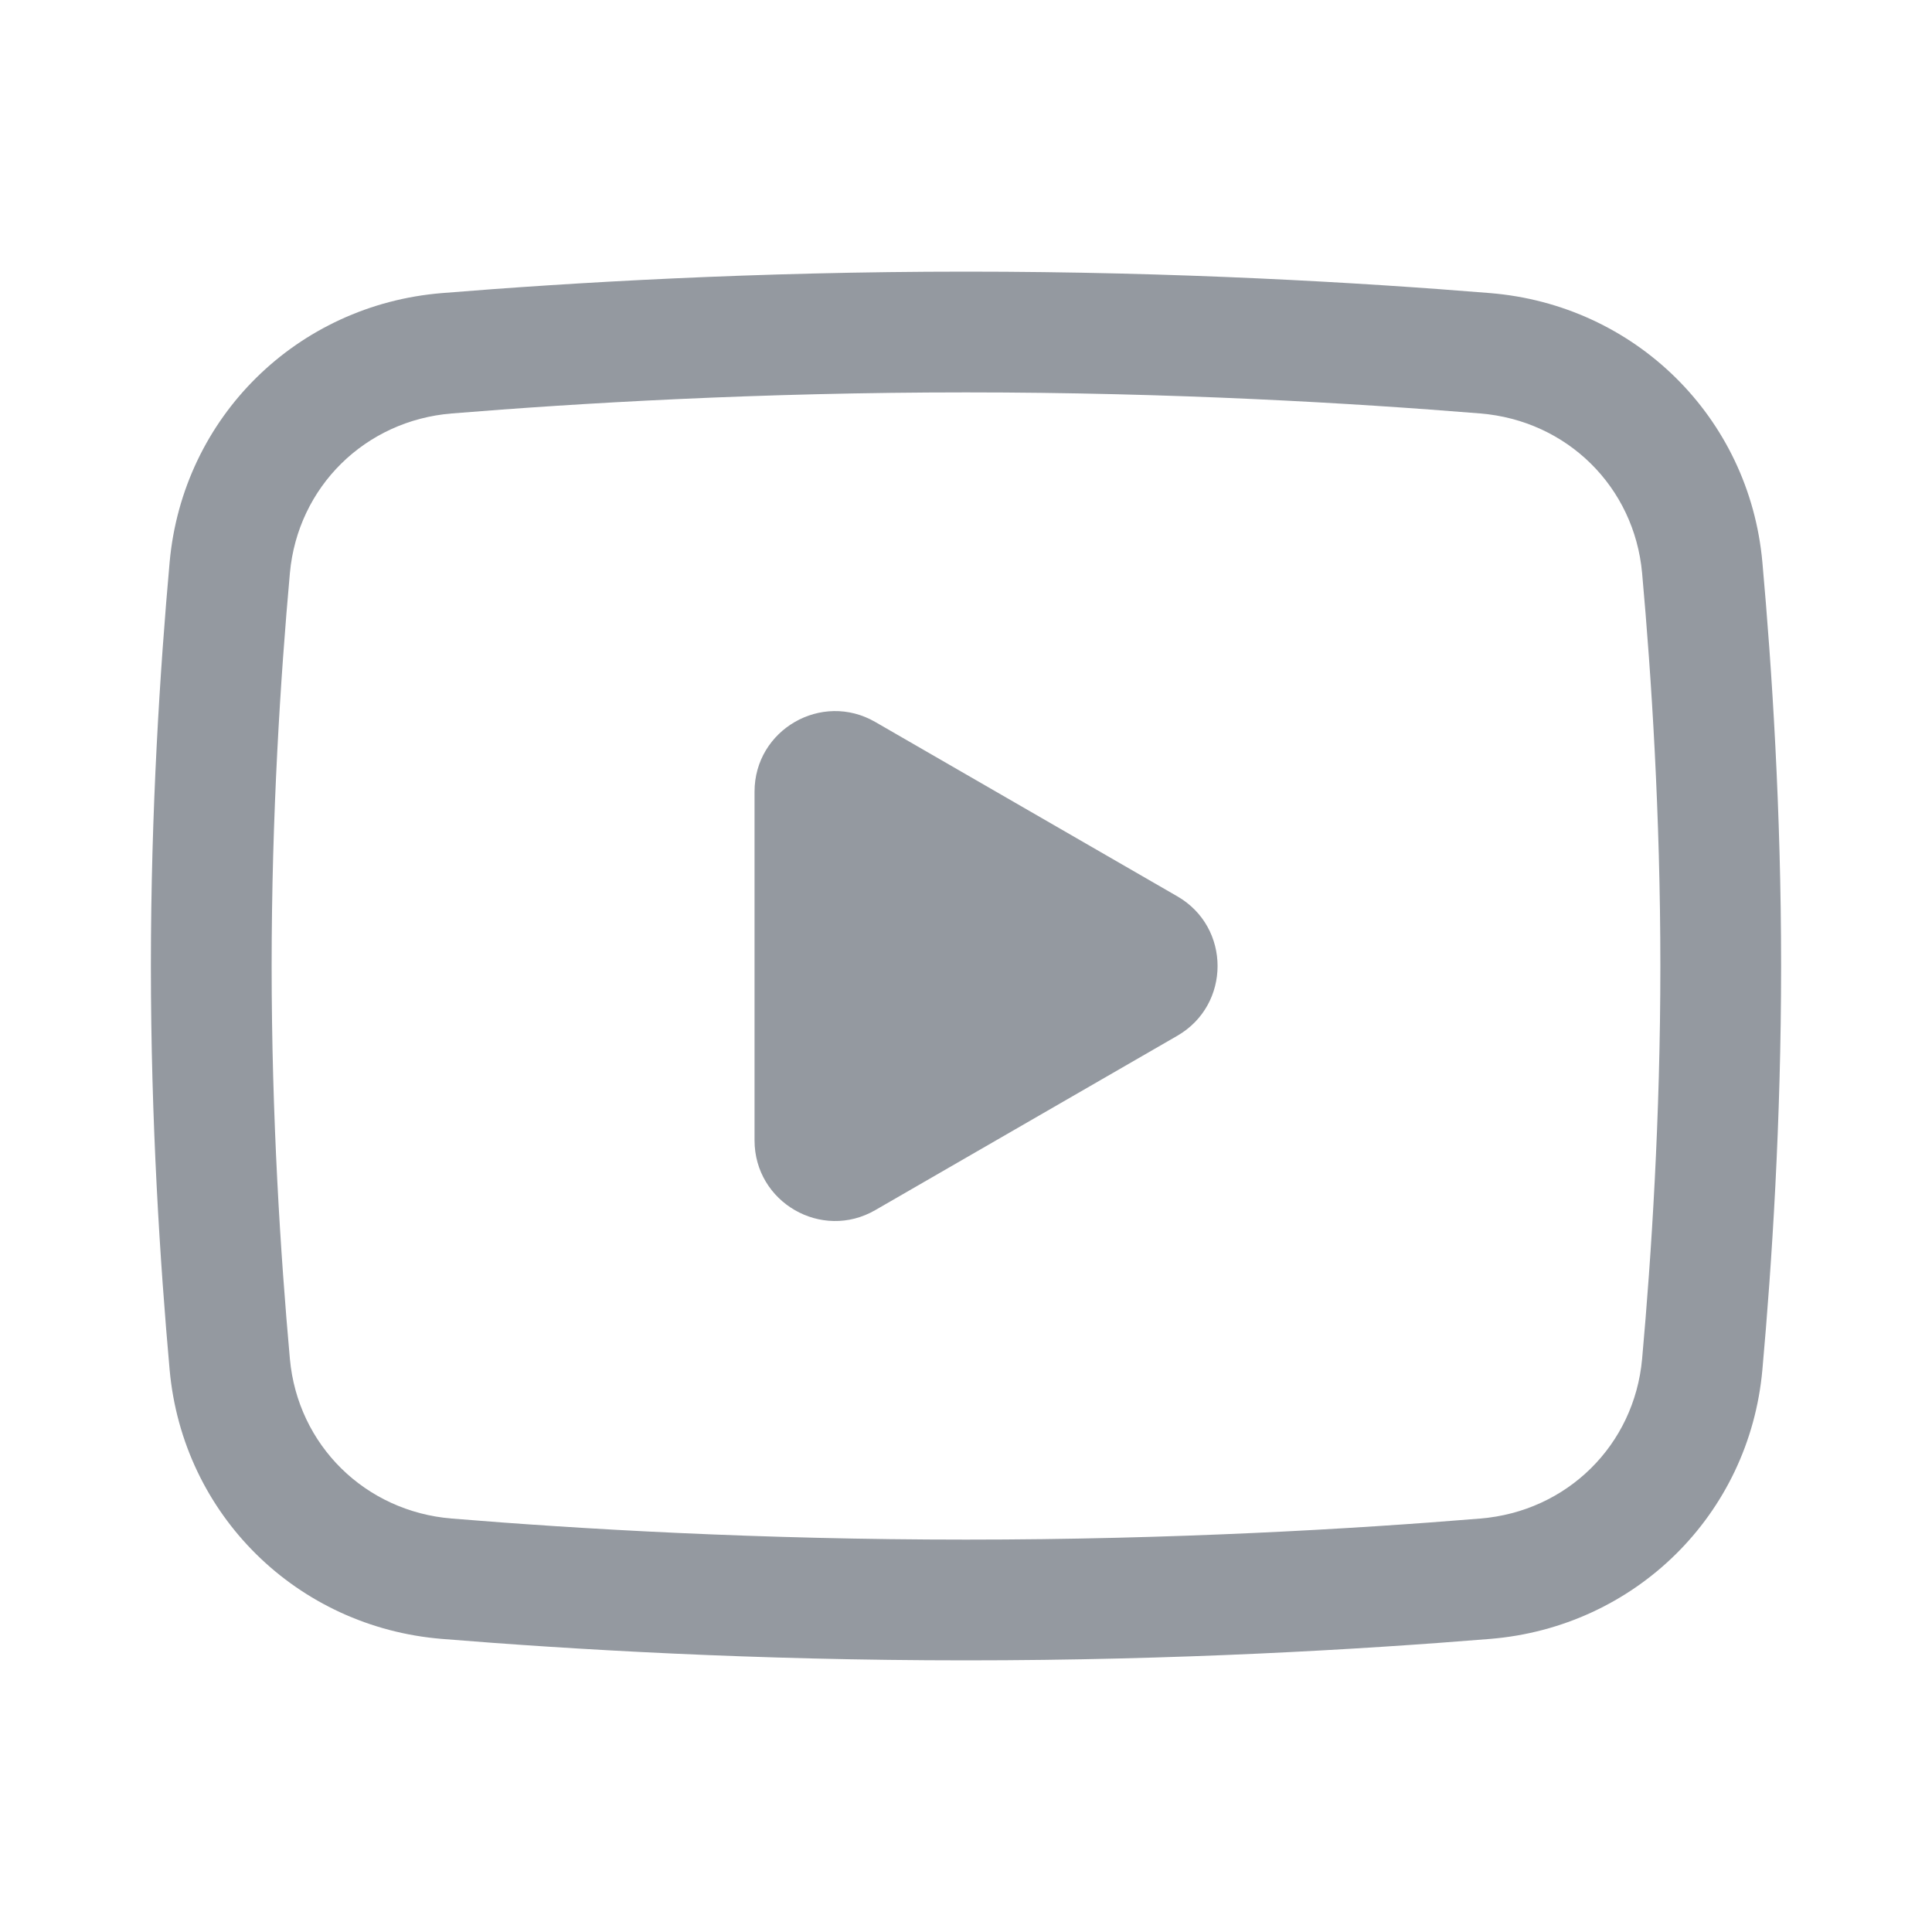
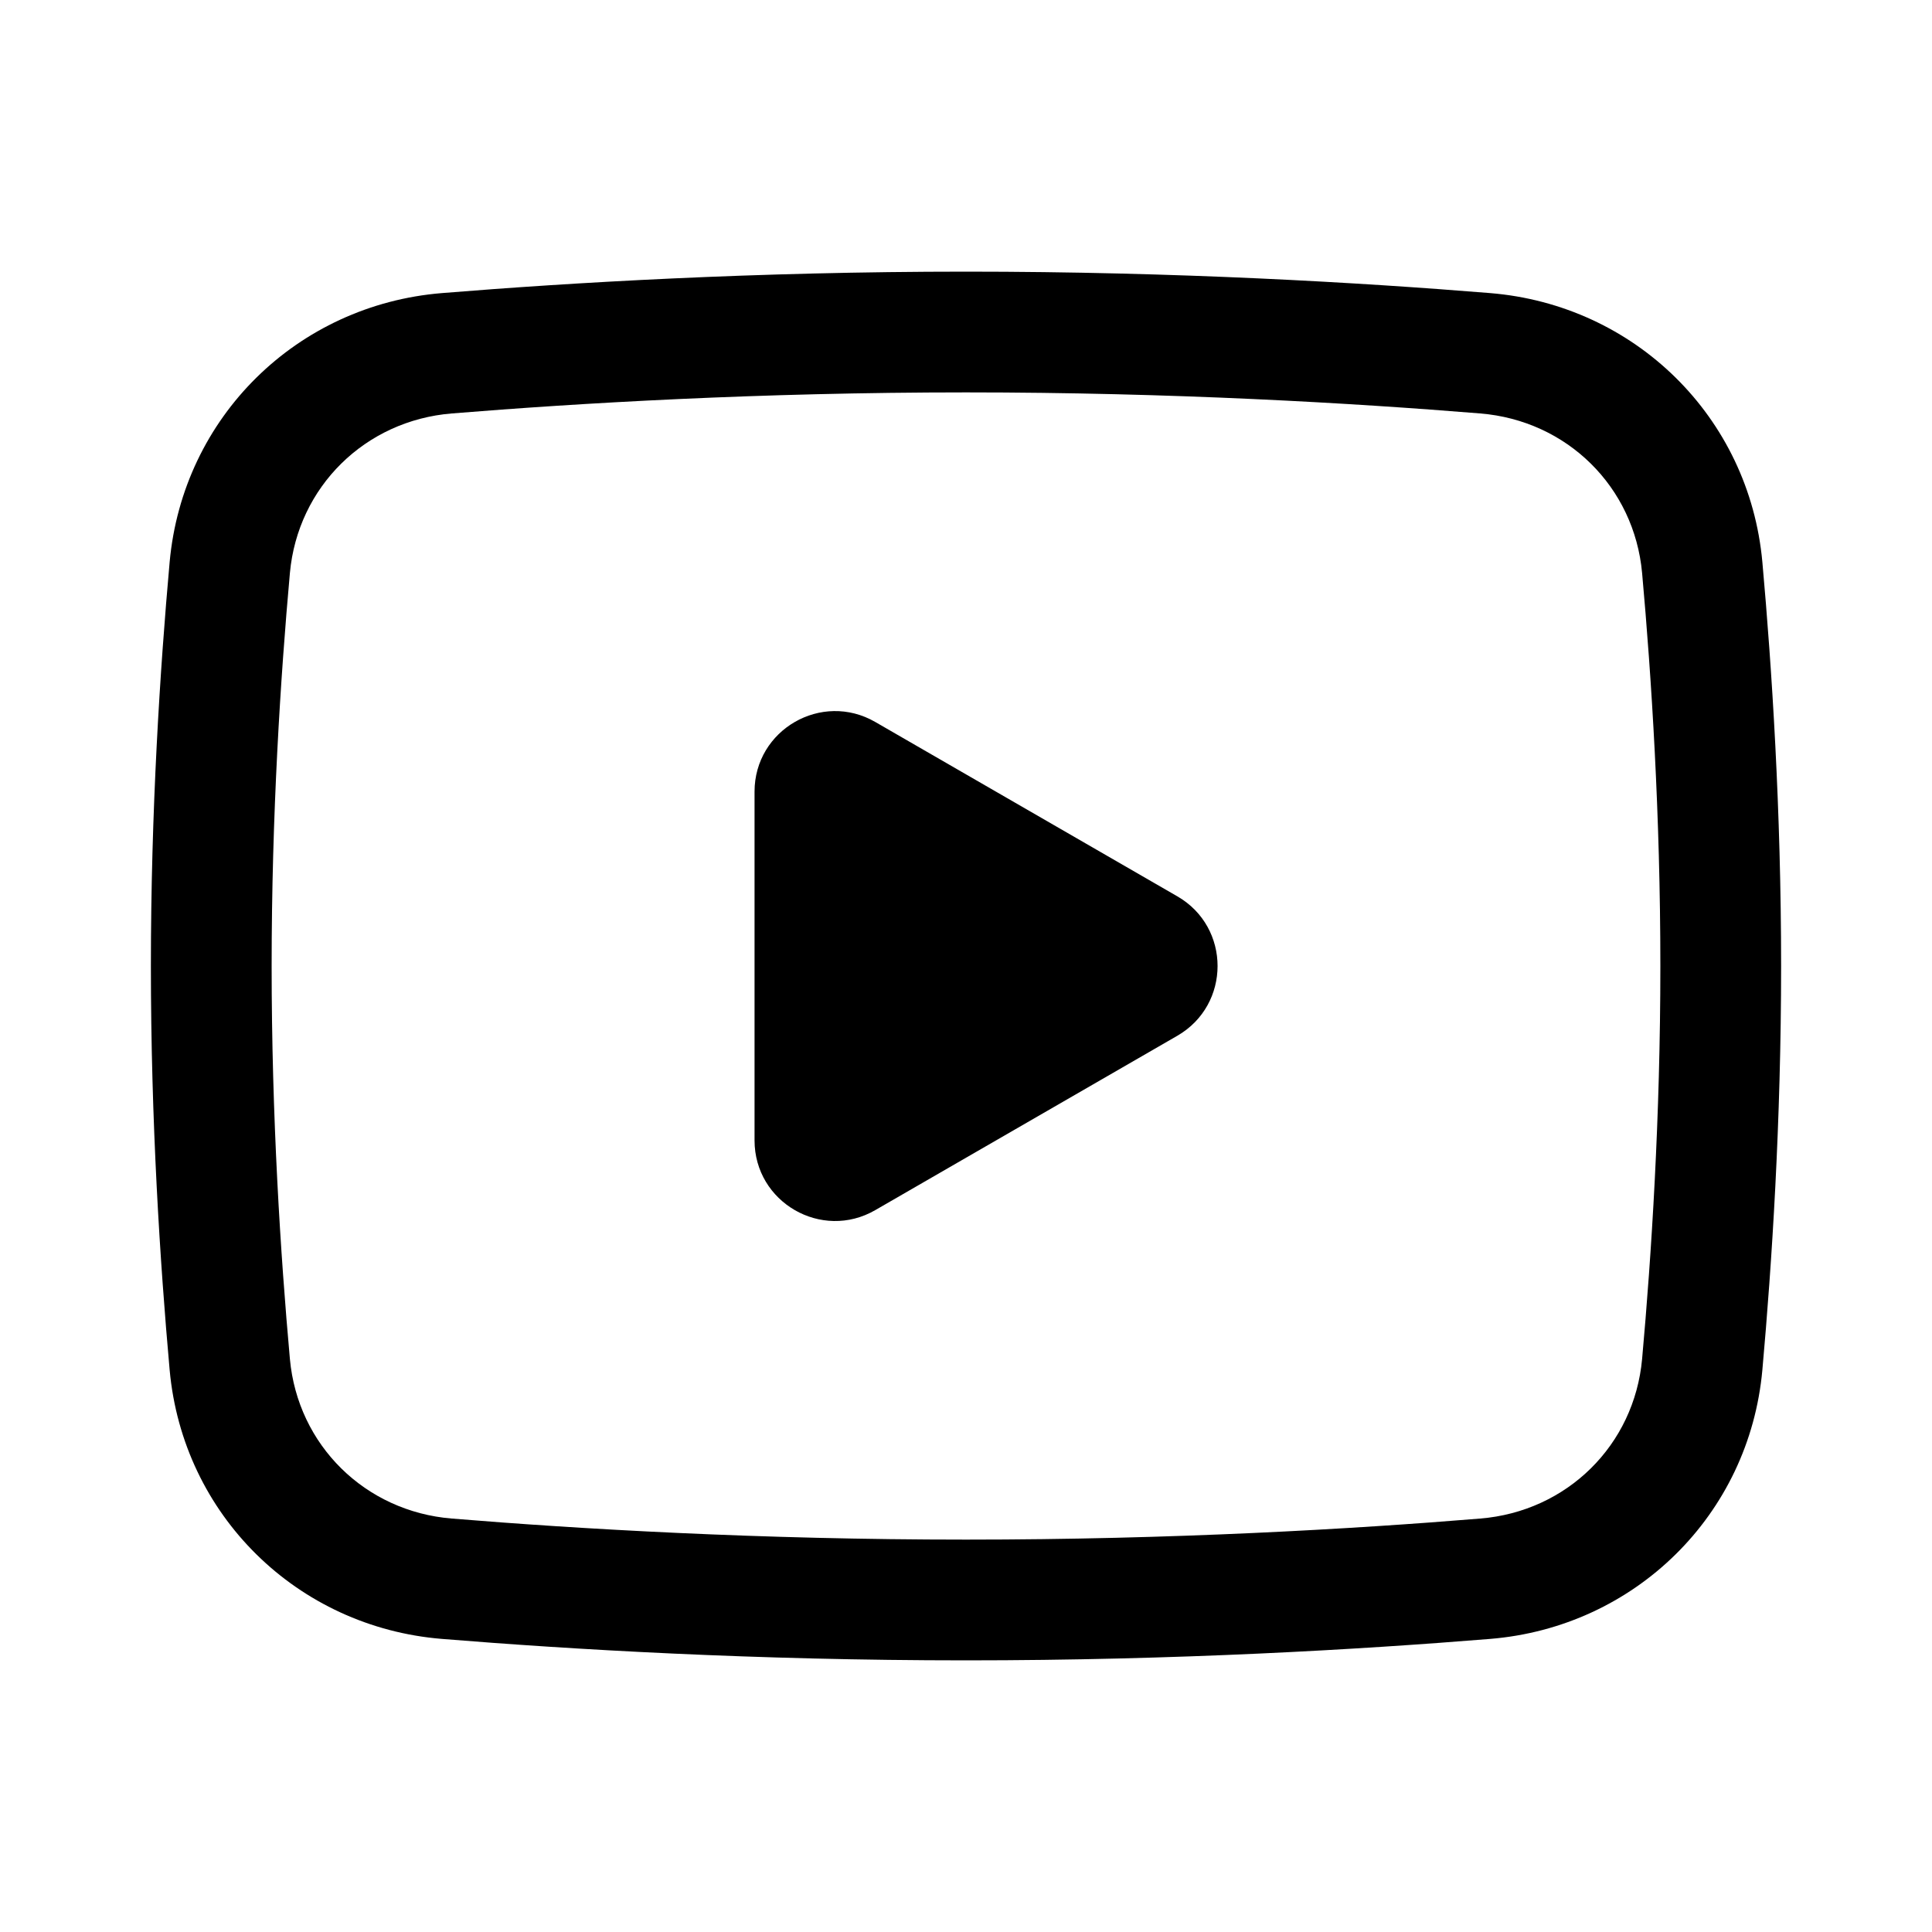
<svg xmlns="http://www.w3.org/2000/svg" width="20" height="20" viewBox="0 0 20 20" fill="none">
-   <path fill-rule="evenodd" clip-rule="evenodd" d="M4.677 4.28C5.99 4.173 7.858 4.062 10 4.062C12.142 4.062 14.011 4.173 15.323 4.28C16.222 4.353 16.918 5.04 16.999 5.932C17.096 7.008 17.188 8.436 17.188 10C17.188 11.564 17.096 12.992 16.999 14.068C16.918 14.96 16.222 15.647 15.323 15.72C14.011 15.828 12.142 15.938 10 15.938C7.858 15.938 5.99 15.828 4.677 15.72C3.779 15.647 3.082 14.959 3.001 14.068C2.904 12.991 2.812 11.563 2.812 10C2.812 8.437 2.904 7.009 3.001 5.932C3.082 5.041 3.779 4.353 4.677 4.28ZM10 2.812C7.817 2.812 5.914 2.925 4.575 3.034C3.077 3.156 1.892 4.316 1.756 5.82C1.657 6.924 1.562 8.391 1.562 10C1.562 11.609 1.657 13.076 1.756 14.18C1.892 15.684 3.077 16.844 4.575 16.966C5.914 17.075 7.817 17.188 10 17.188C12.184 17.188 14.087 17.075 15.425 16.966C16.923 16.844 18.108 15.684 18.244 14.181C18.343 13.077 18.438 11.611 18.438 10C18.438 8.389 18.343 6.923 18.244 5.819C18.108 4.316 16.923 3.156 15.425 3.034C14.087 2.925 12.184 2.812 10 2.812ZM12.188 10.722C12.743 10.401 12.743 9.599 12.188 9.279L9.061 7.474C8.506 7.153 7.811 7.554 7.811 8.195V11.805C7.811 12.447 8.506 12.848 9.061 12.527L12.188 10.722Z" fill="#9499A0" />
+   <path fill-rule="evenodd" clip-rule="evenodd" d="M4.677 4.28C5.99 4.173 7.858 4.062 10 4.062C12.142 4.062 14.011 4.173 15.323 4.28C16.222 4.353 16.918 5.04 16.999 5.932C17.096 7.008 17.188 8.436 17.188 10C17.188 11.564 17.096 12.992 16.999 14.068C16.918 14.96 16.222 15.647 15.323 15.72C14.011 15.828 12.142 15.938 10 15.938C7.858 15.938 5.99 15.828 4.677 15.72C3.779 15.647 3.082 14.959 3.001 14.068C2.904 12.991 2.812 11.563 2.812 10C2.812 8.437 2.904 7.009 3.001 5.932C3.082 5.041 3.779 4.353 4.677 4.28ZM10 2.812C7.817 2.812 5.914 2.925 4.575 3.034C3.077 3.156 1.892 4.316 1.756 5.82C1.657 6.924 1.562 8.391 1.562 10C1.562 11.609 1.657 13.076 1.756 14.18C1.892 15.684 3.077 16.844 4.575 16.966C5.914 17.075 7.817 17.188 10 17.188C12.184 17.188 14.087 17.075 15.425 16.966C16.923 16.844 18.108 15.684 18.244 14.181C18.343 13.077 18.438 11.611 18.438 10C18.438 8.389 18.343 6.923 18.244 5.819C18.108 4.316 16.923 3.156 15.425 3.034C14.087 2.925 12.184 2.812 10 2.812ZM12.188 10.722C12.743 10.401 12.743 9.599 12.188 9.279L9.061 7.474C8.506 7.153 7.811 7.554 7.811 8.195V11.805C7.811 12.447 8.506 12.848 9.061 12.527L12.188 10.722Z" fill="currentColor" />
</svg>
